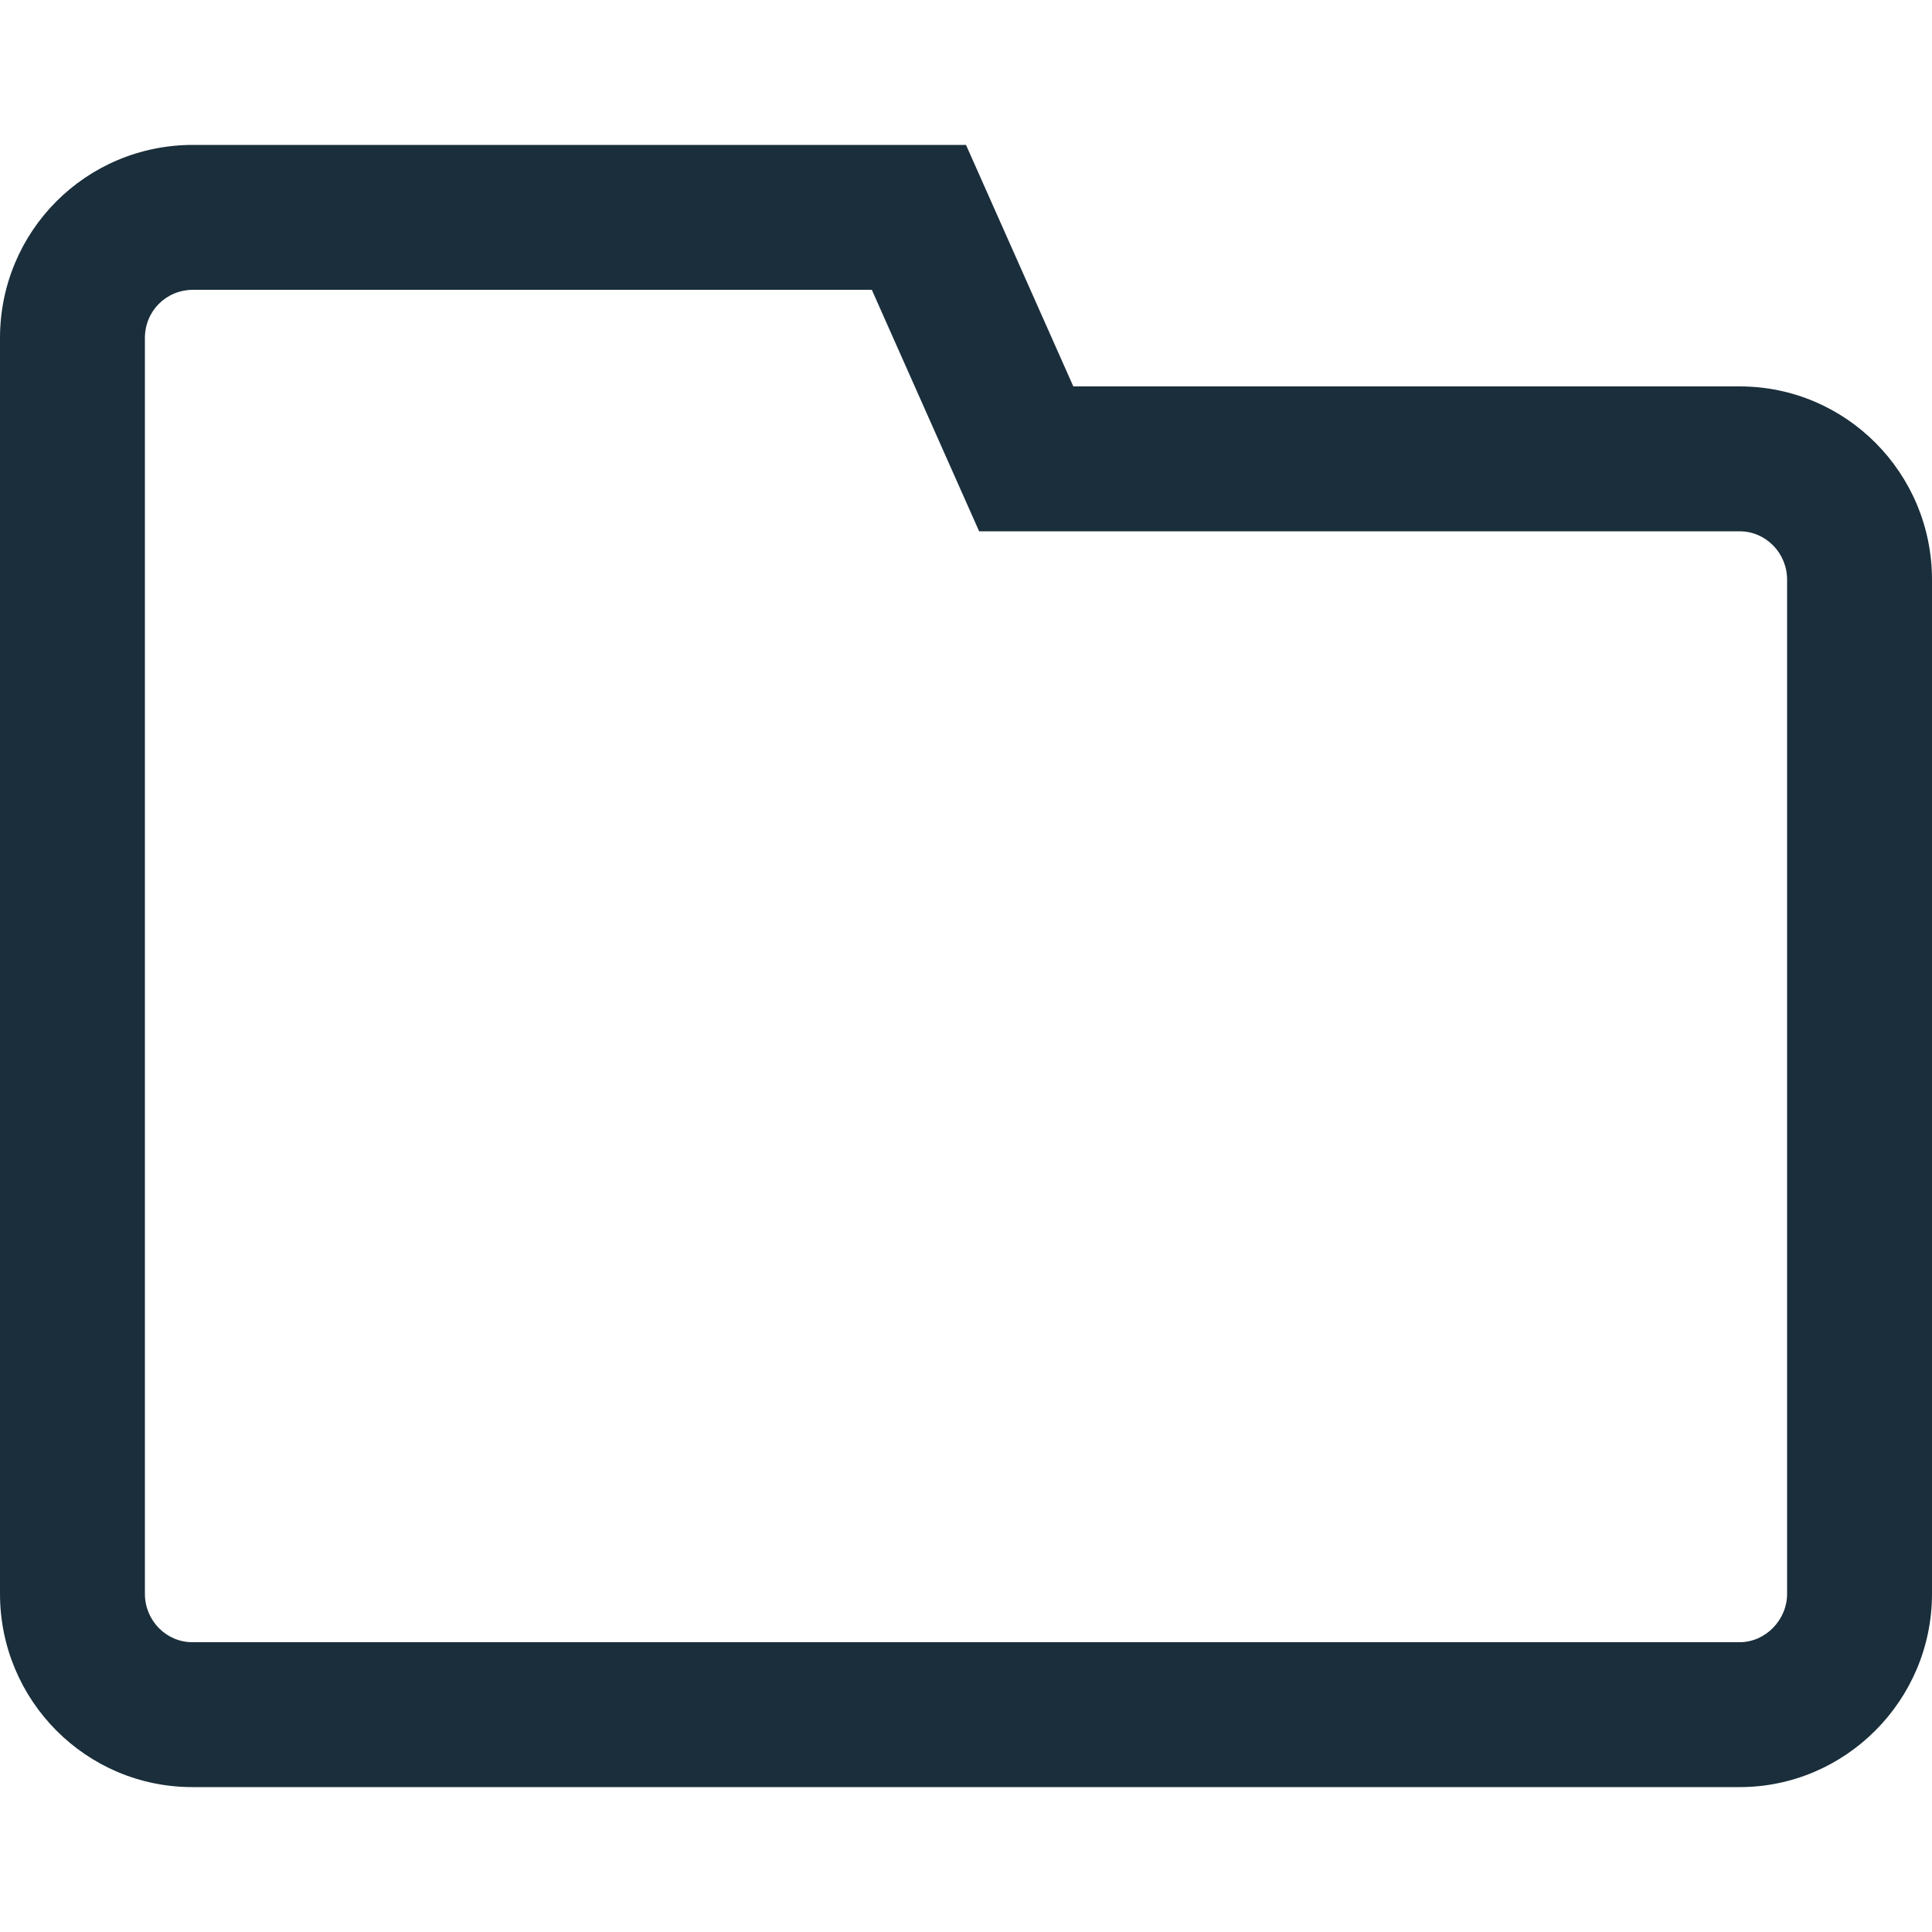
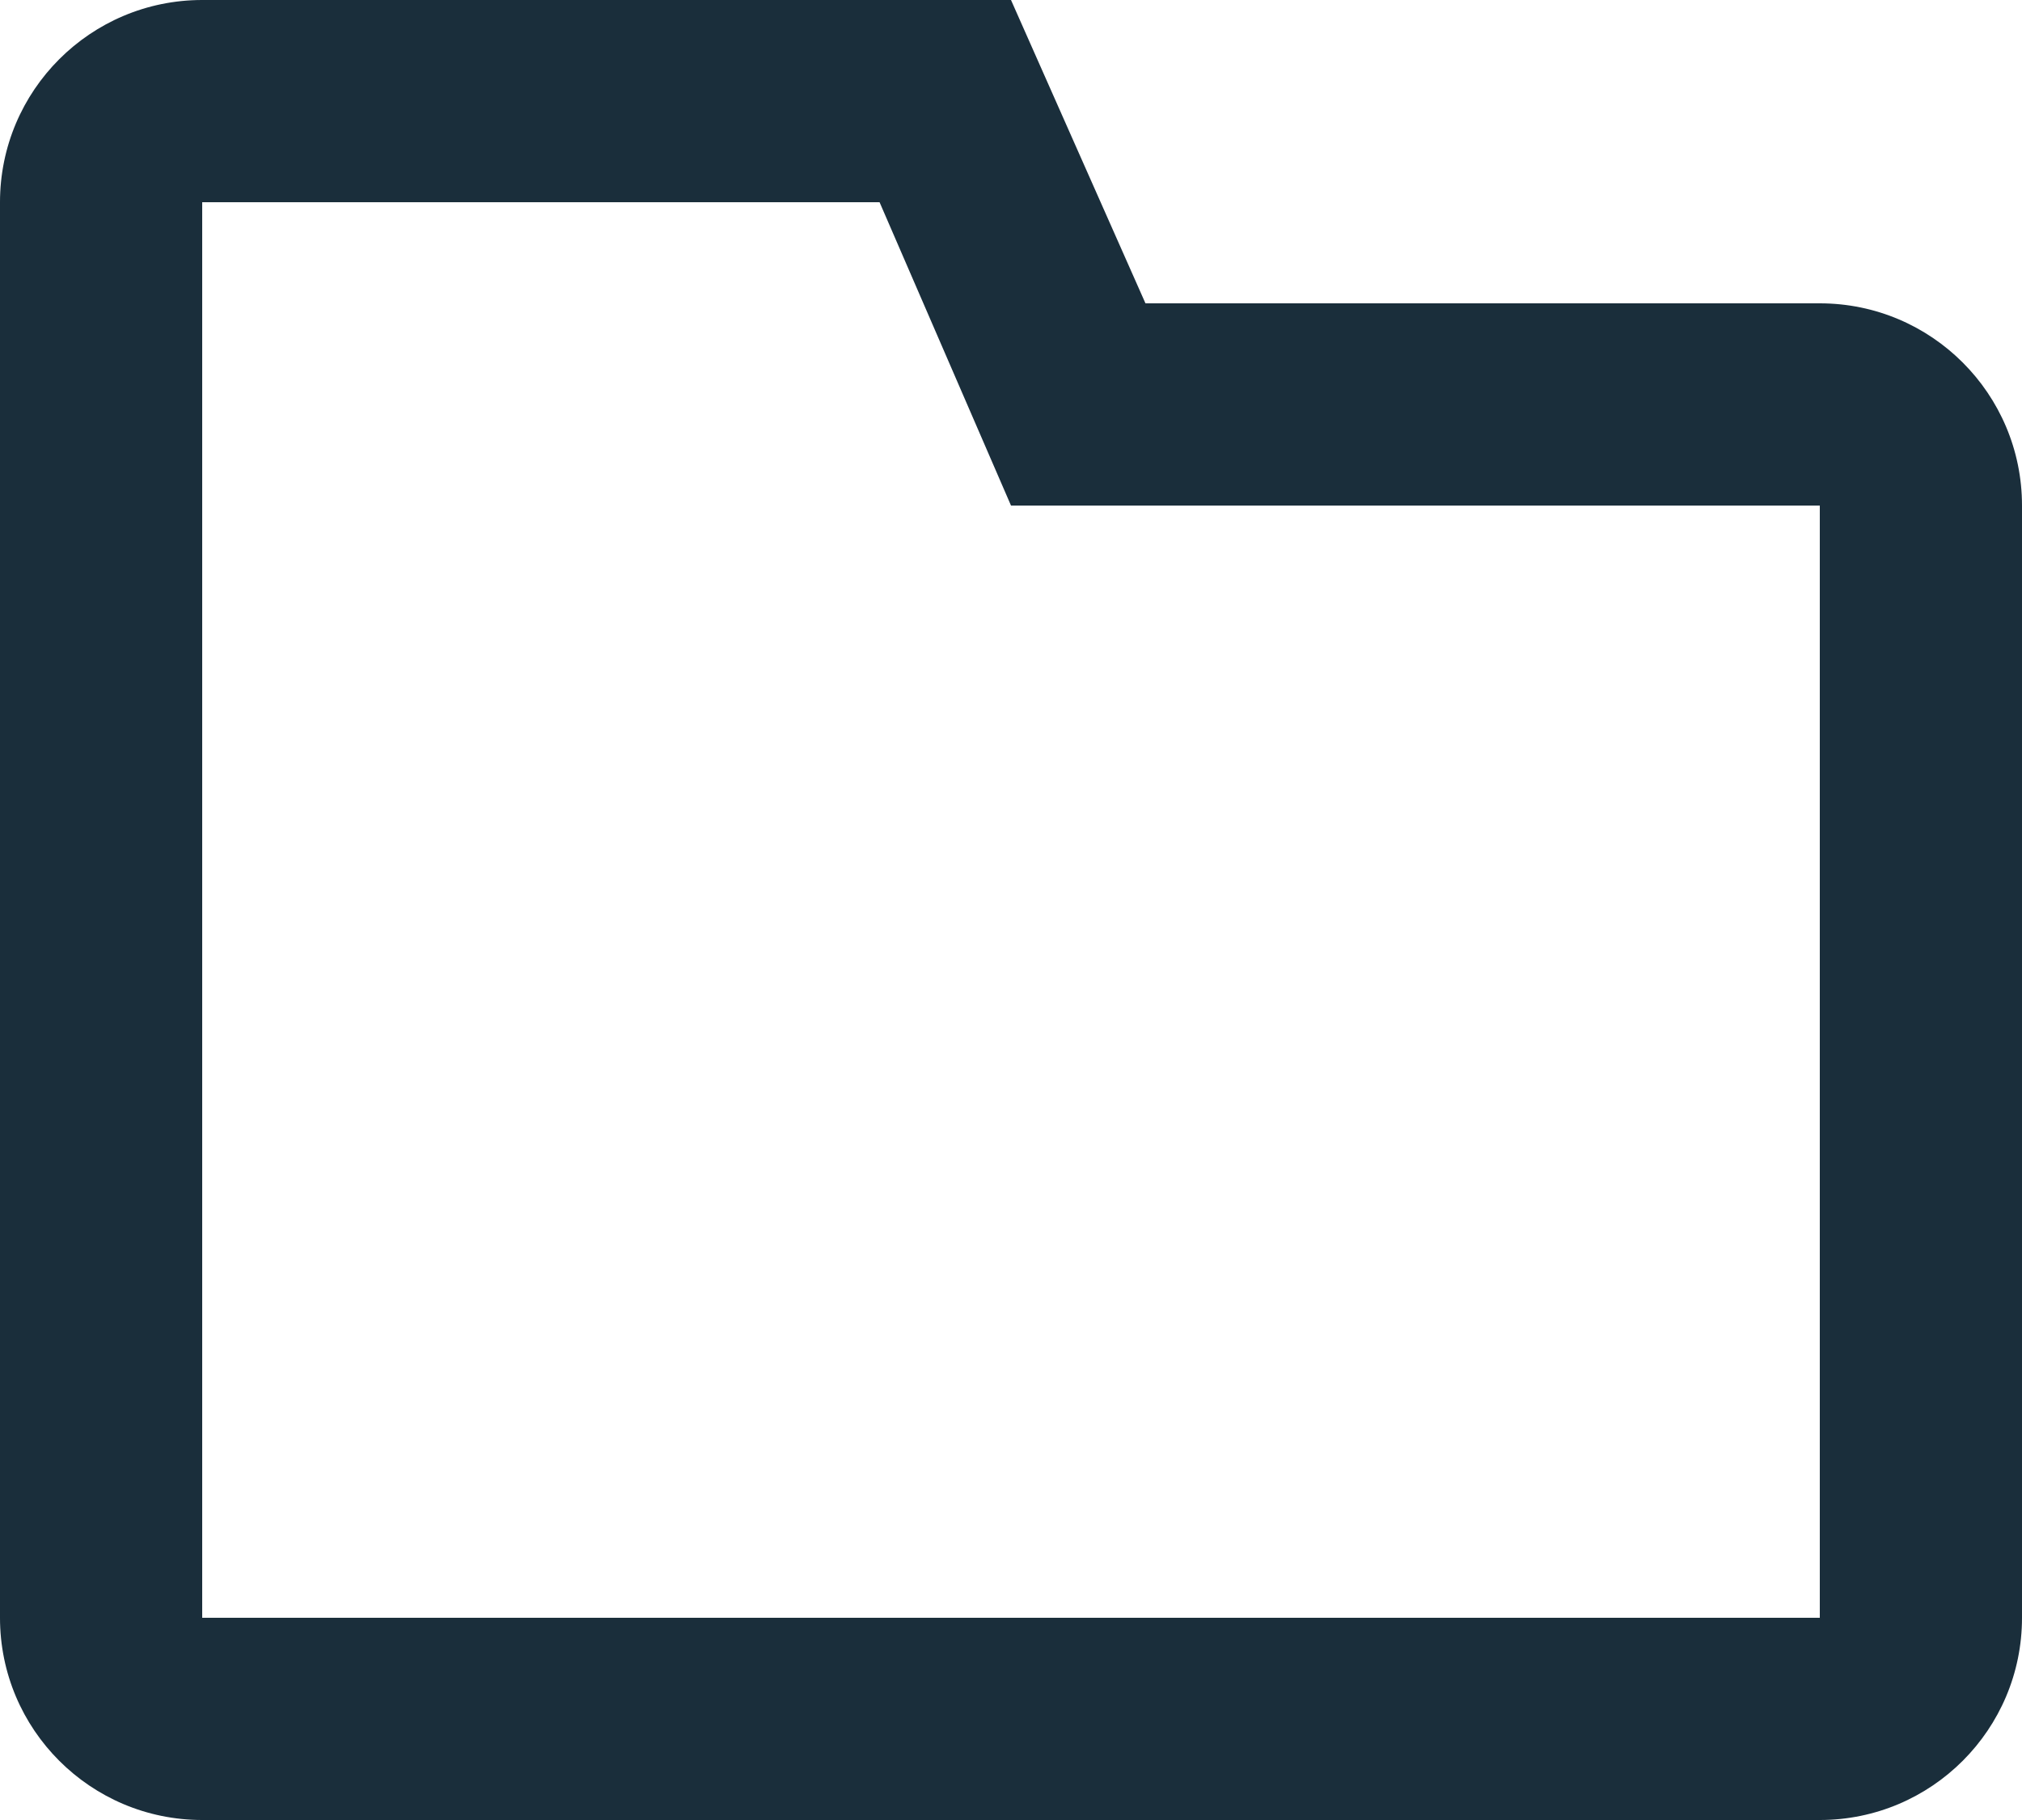
- <svg xmlns="http://www.w3.org/2000/svg" width="20px" height="20px" viewBox="0 0 20 20" version="1.1">
-   <defs />
-   <g id="Exportable" stroke="none" stroke-width="1" fill="none" fill-rule="evenodd">
-     <g id="folder" fill="#1A2E3B">
-       <path d="M10,1.5 L2,1.5 C0.887,1.5 0,2.395 0,3.5 L0,16.499 C0,17.604 0.891,18.5 1.991,18.5 L18.009,18.5 C19.102,18.5 20,17.604 20,16.499 L20,6.001 C20,4.896 19.109,4 18.009,4 L11.111,4 L10,1.5 Z M9.025,3 L9.74,4.609 L10.136,5.5 L11.111,5.5 L18.009,5.5 C18.28,5.5 18.5,5.725 18.5,6.001 L18.5,16.499 C18.5,16.771 18.275,17 18.009,17 L1.991,17 C1.72,17 1.5,16.775 1.5,16.499 L1.5,3.5 C1.5,3.22 1.719,3 2,3 L9.025,3 L9.025,3 Z" />
-     </g>
-   </g>
+ <svg xmlns="http://www.w3.org/2000/svg" id="Layer_1" viewBox="0 0 20 18">
+   <path d="M20,21H4a2,2,0,0,1-2-2V5A2,2,0,0,1,4,3h8l1.33,3H20a2,2,0,0,1,2,2V19A2,2,0,0,1,20,21ZM4,5V19H20V8H12L10.7,5Z" transform="translate(-2 -3)" fill="#1a2e3b" />
</svg>
